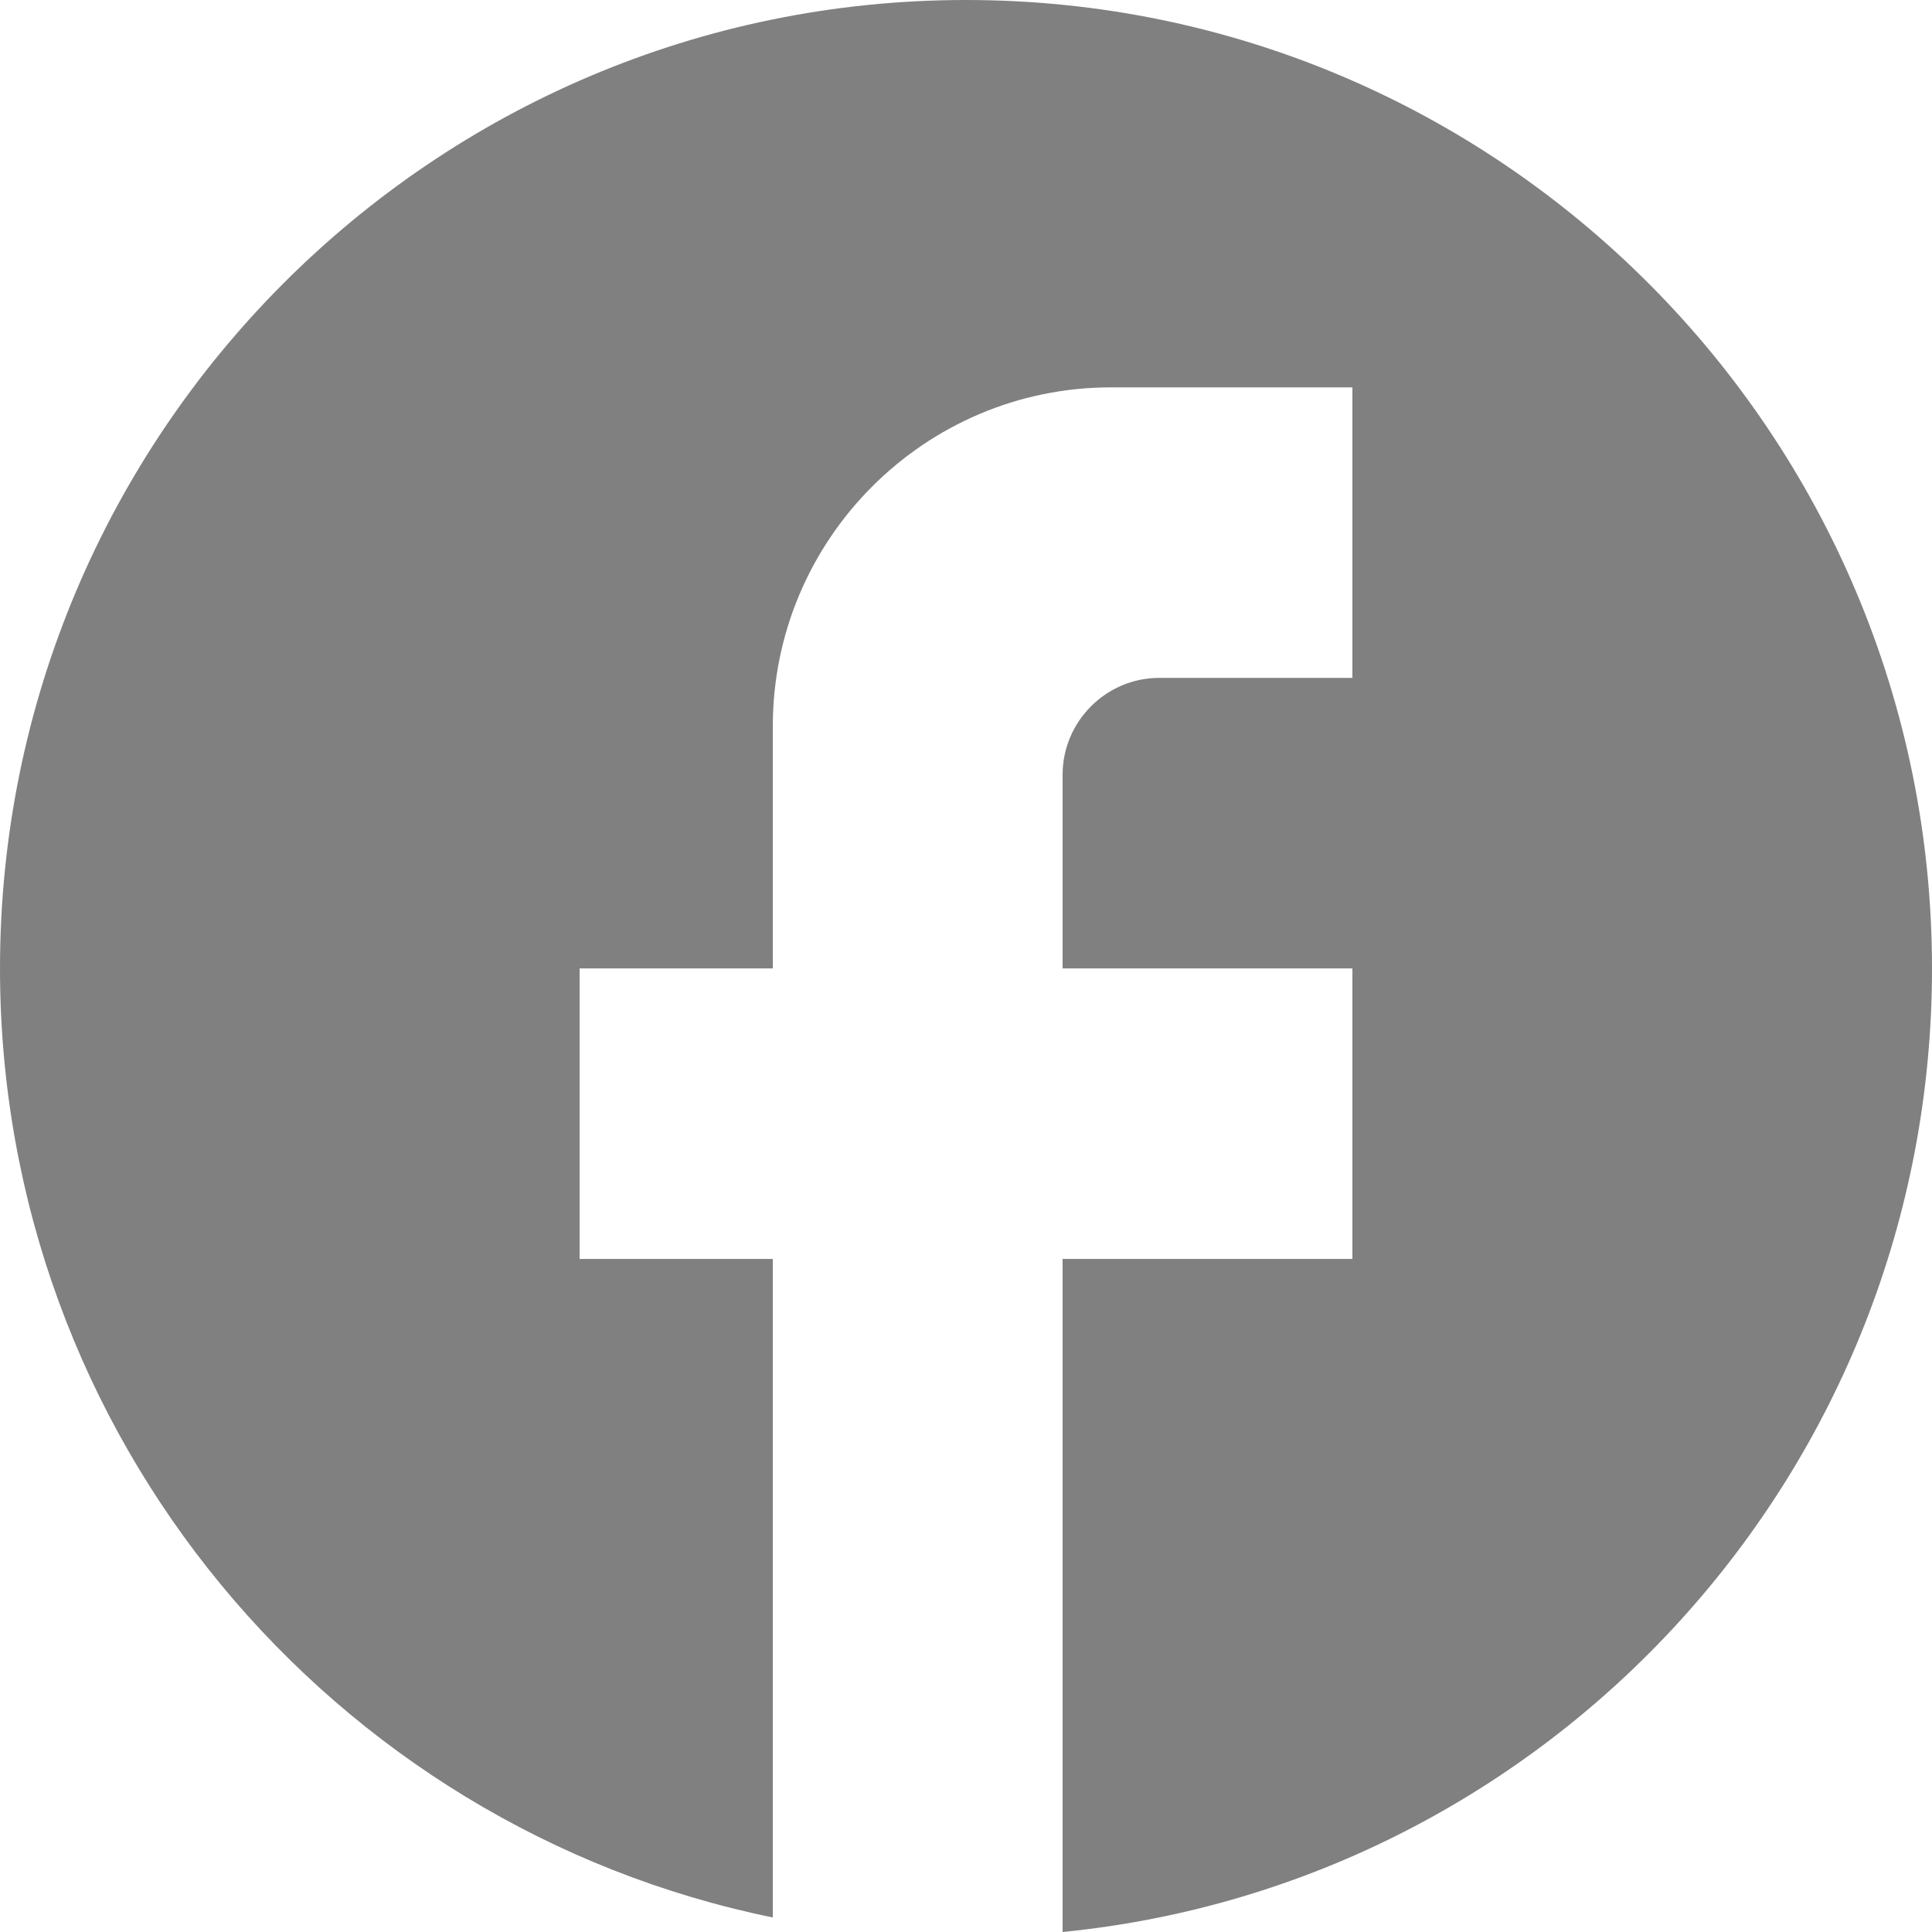
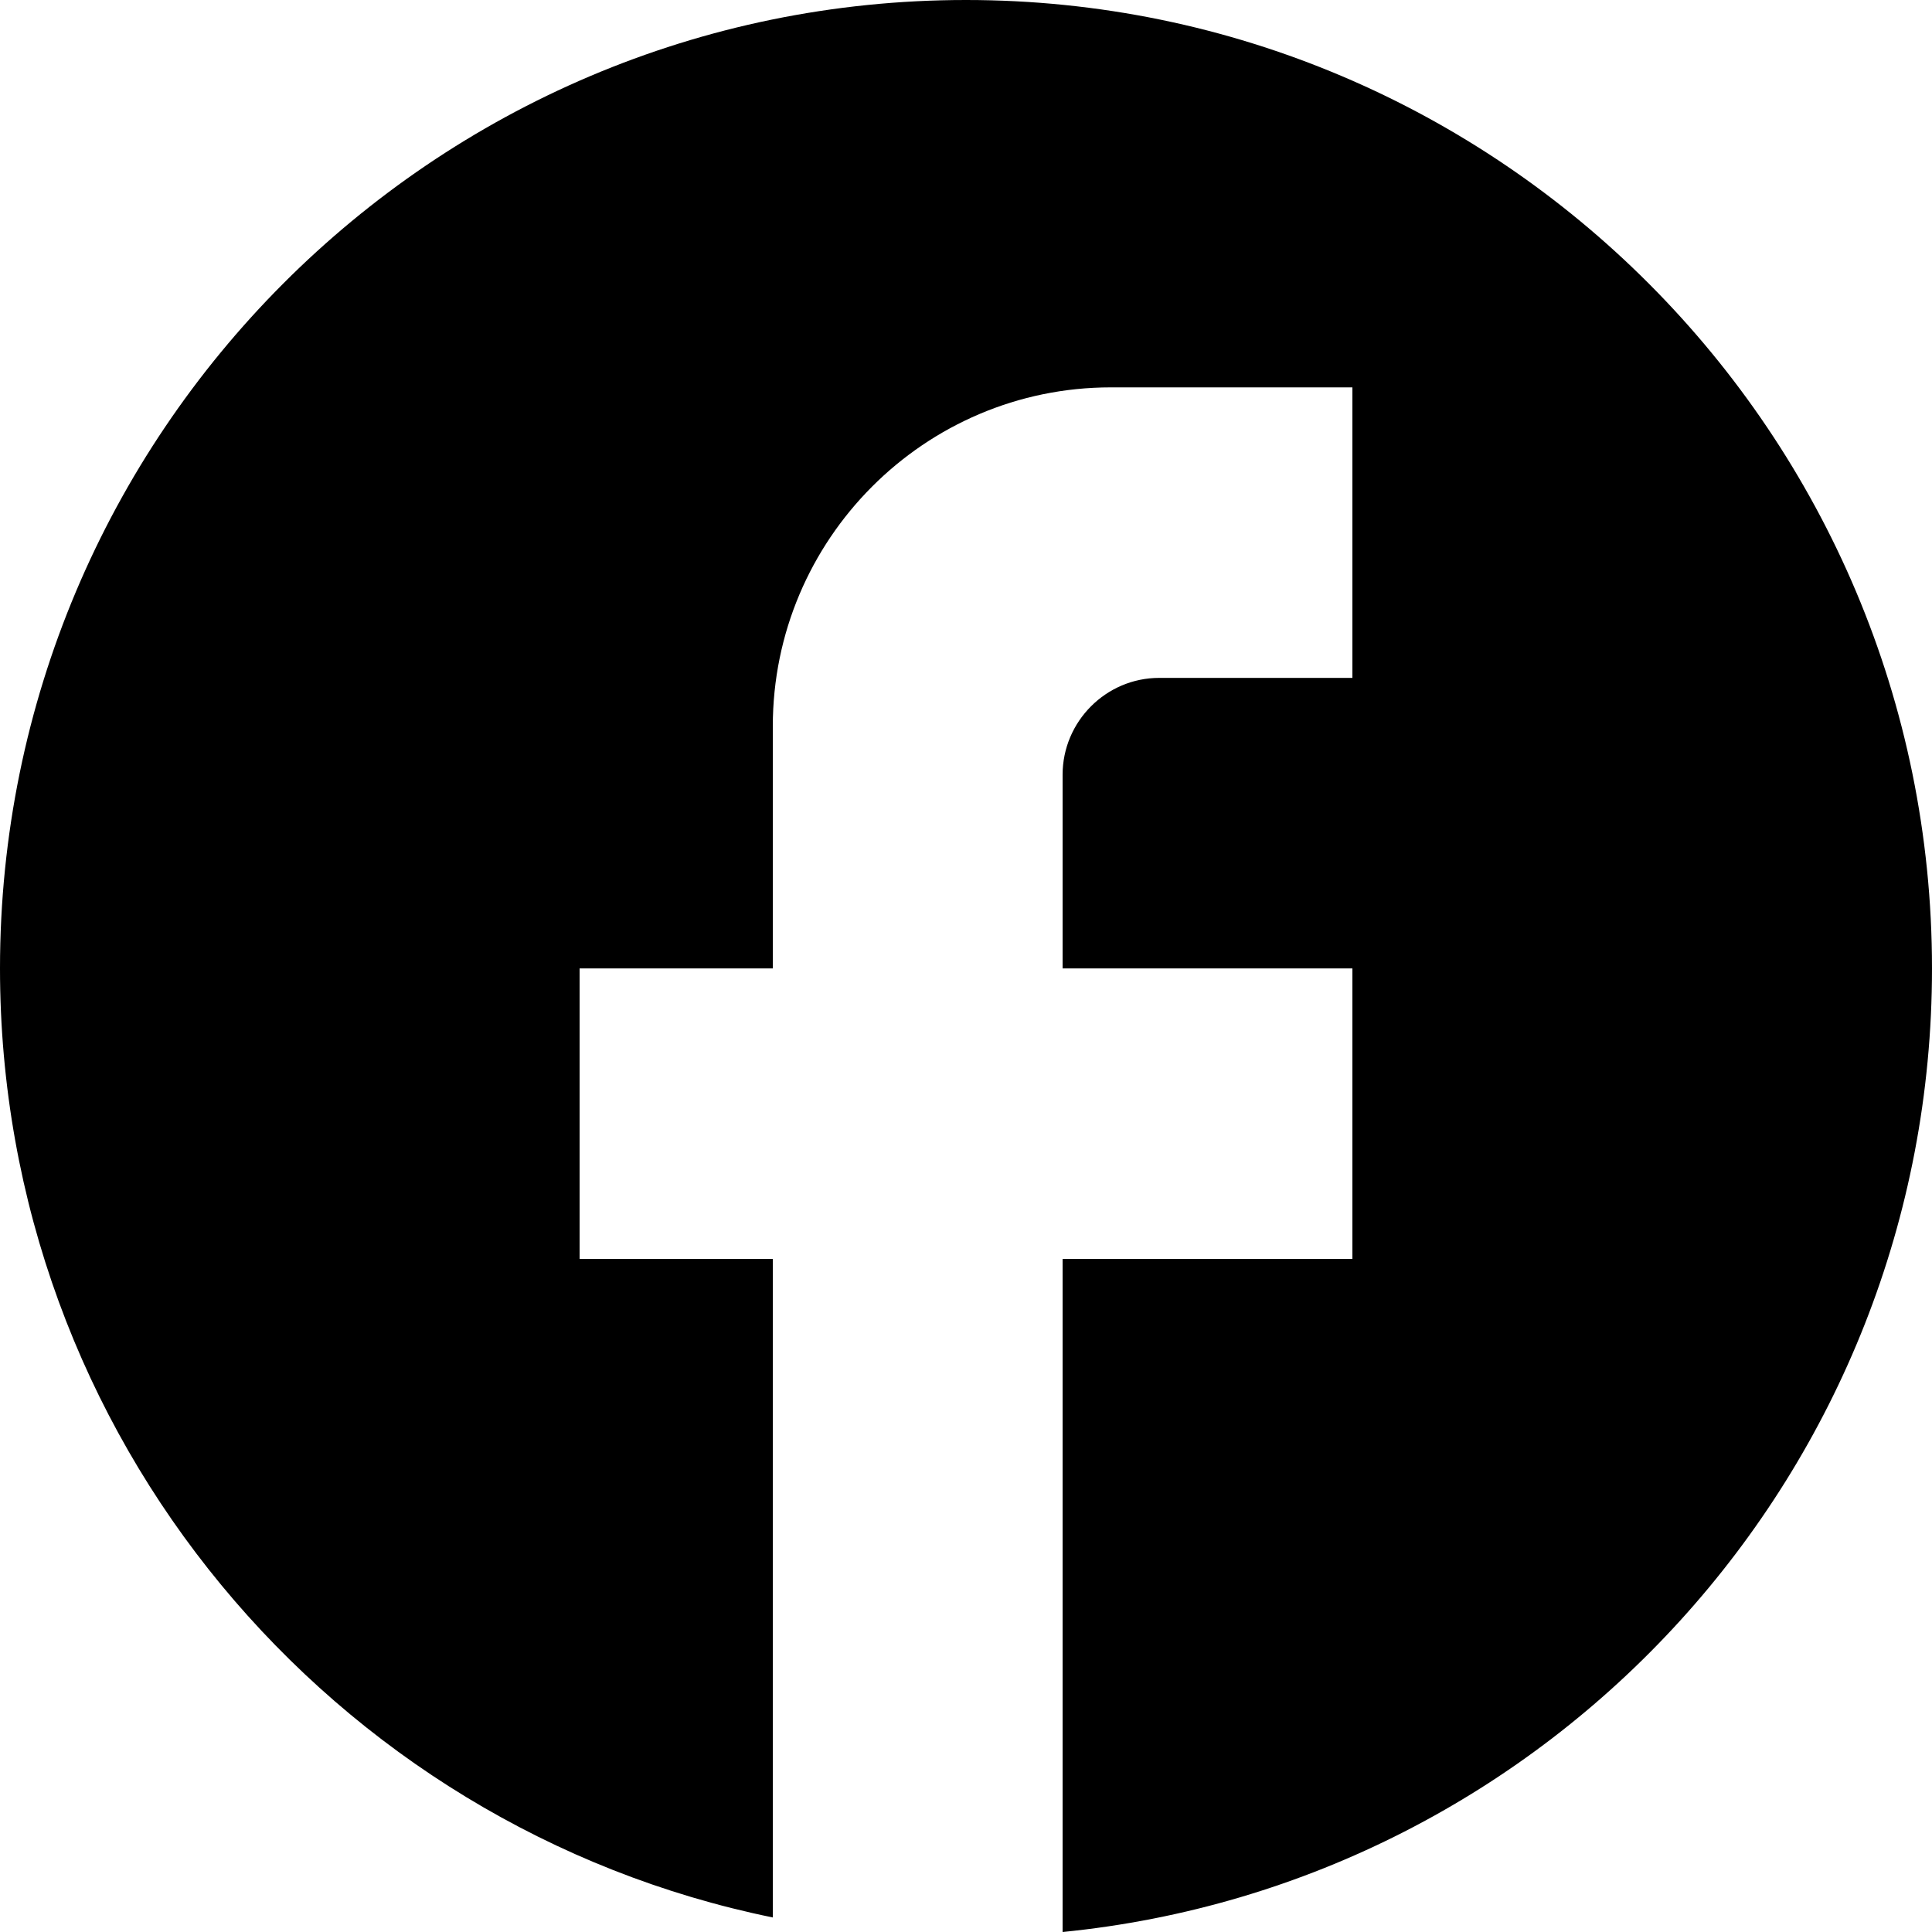
<svg xmlns="http://www.w3.org/2000/svg" width="40" height="40" viewBox="0 0 40 40" fill="none">
-   <path d="M40 20.05C40 8.982 31.04 0 20 0C8.96 0 0 8.982 0 20.05C0 29.754 6.88 37.835 16 39.699V26.065H12V20.05H16V15.038C16 11.168 19.14 8.02 23 8.02H28V14.035H24C22.9 14.035 22 14.937 22 16.04V20.05H28V26.065H22V40C32.1 38.998 40 30.456 40 20.05Z" fill="grey" />
+   <path d="M40 20.05C40 8.982 31.04 0 20 0C8.96 0 0 8.982 0 20.05C0 29.754 6.88 37.835 16 39.699V26.065H12V20.05H16V15.038C16 11.168 19.14 8.02 23 8.02H28V14.035H24C22.9 14.035 22 14.937 22 16.04V20.05H28V26.065H22V40C32.1 38.998 40 30.456 40 20.05Z" fill="black " />
</svg>
